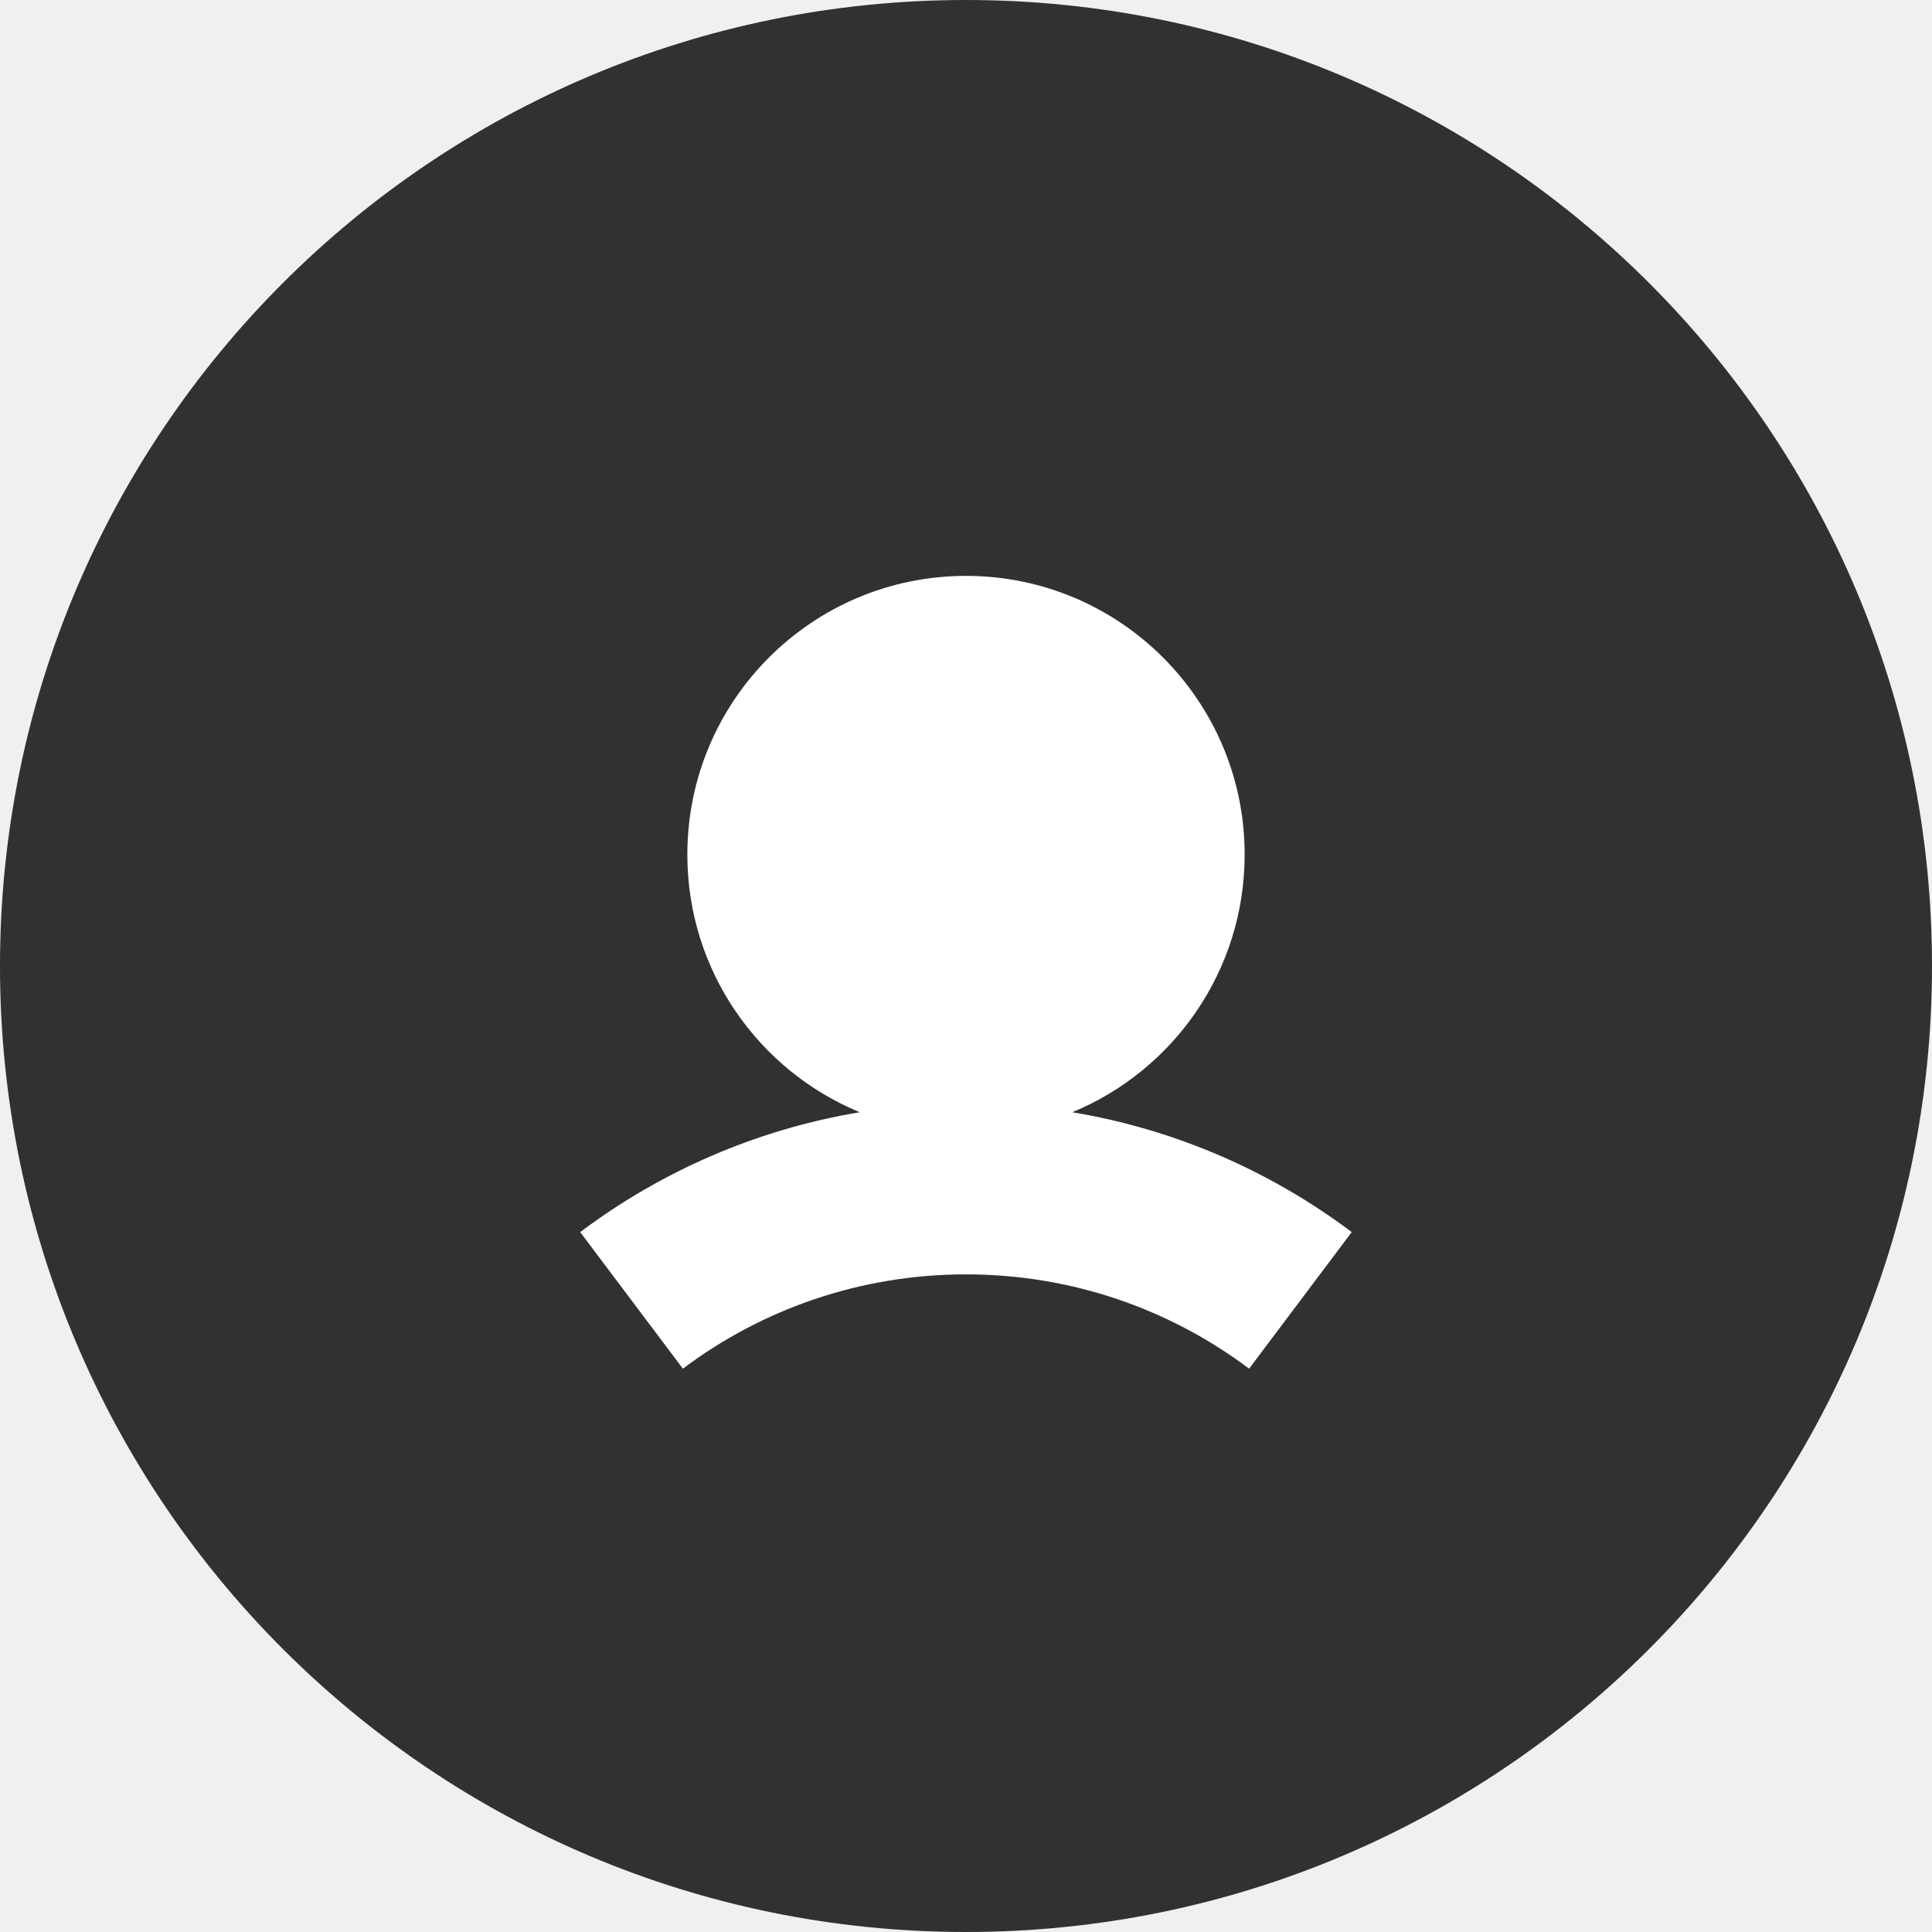
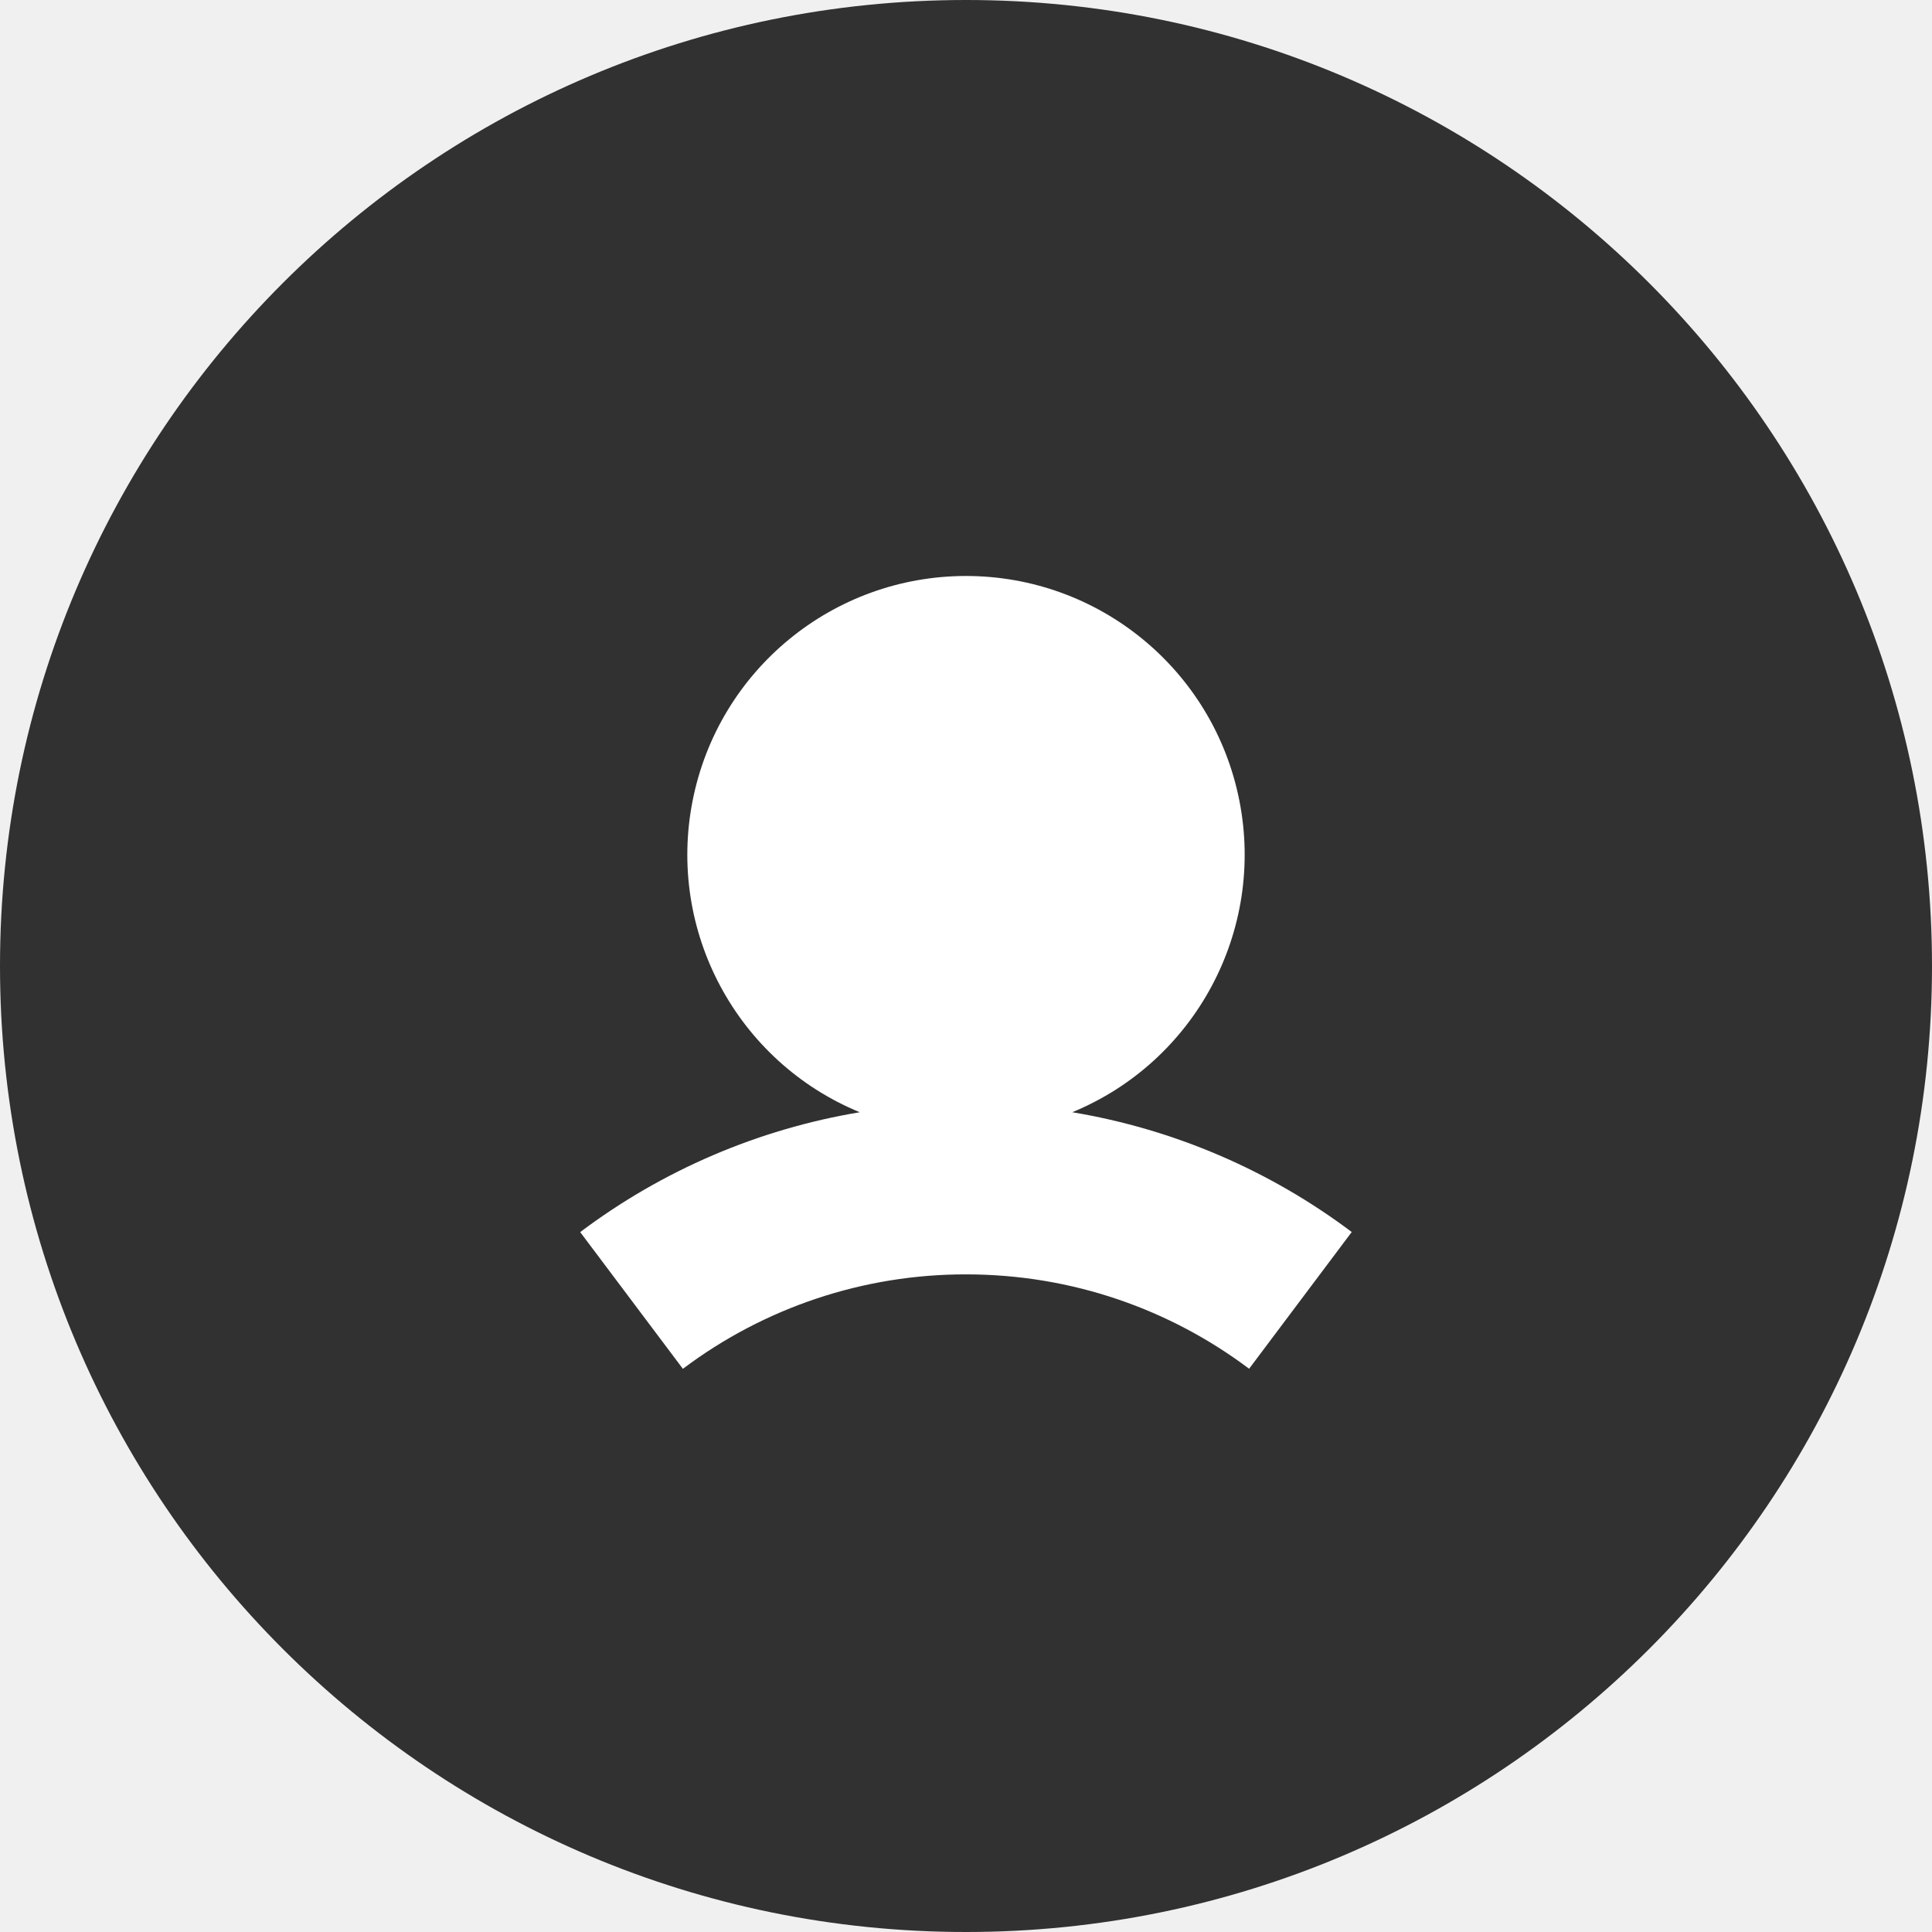
<svg xmlns="http://www.w3.org/2000/svg" width="26" height="26" viewBox="0 0 26 26" fill="none">
  <rect width="26" height="26" rx="13" fill="#313131" />
-   <path fill-rule="evenodd" clip-rule="evenodd" d="M14.43 14.968C15.792 14.406 16.75 13.065 16.75 11.5C16.75 9.429 15.071 7.75 13 7.75C10.929 7.75 9.25 9.429 9.25 11.5C9.25 13.065 10.209 14.406 11.57 14.968C10.176 15.2 8.893 15.766 7.808 16.581L9.19 18.419C10.251 17.622 11.569 17.15 13 17.15C14.431 17.15 15.748 17.622 16.81 18.419L18.191 16.581C17.107 15.766 15.824 15.2 14.43 14.968Z" fill="white" />
+   <path fill-rule="evenodd" clip-rule="evenodd" d="M14.43 14.968a3.75 3.75 0 1 0-2.86 0 8.614 8.614 0 0 0-3.762 1.613l1.382 1.84A6.317 6.317 0 0 1 13 17.15c1.43 0 2.748.472 3.81 1.27l1.381-1.84a8.614 8.614 0 0 0-3.76-1.612z" fill="white" />
</svg>
